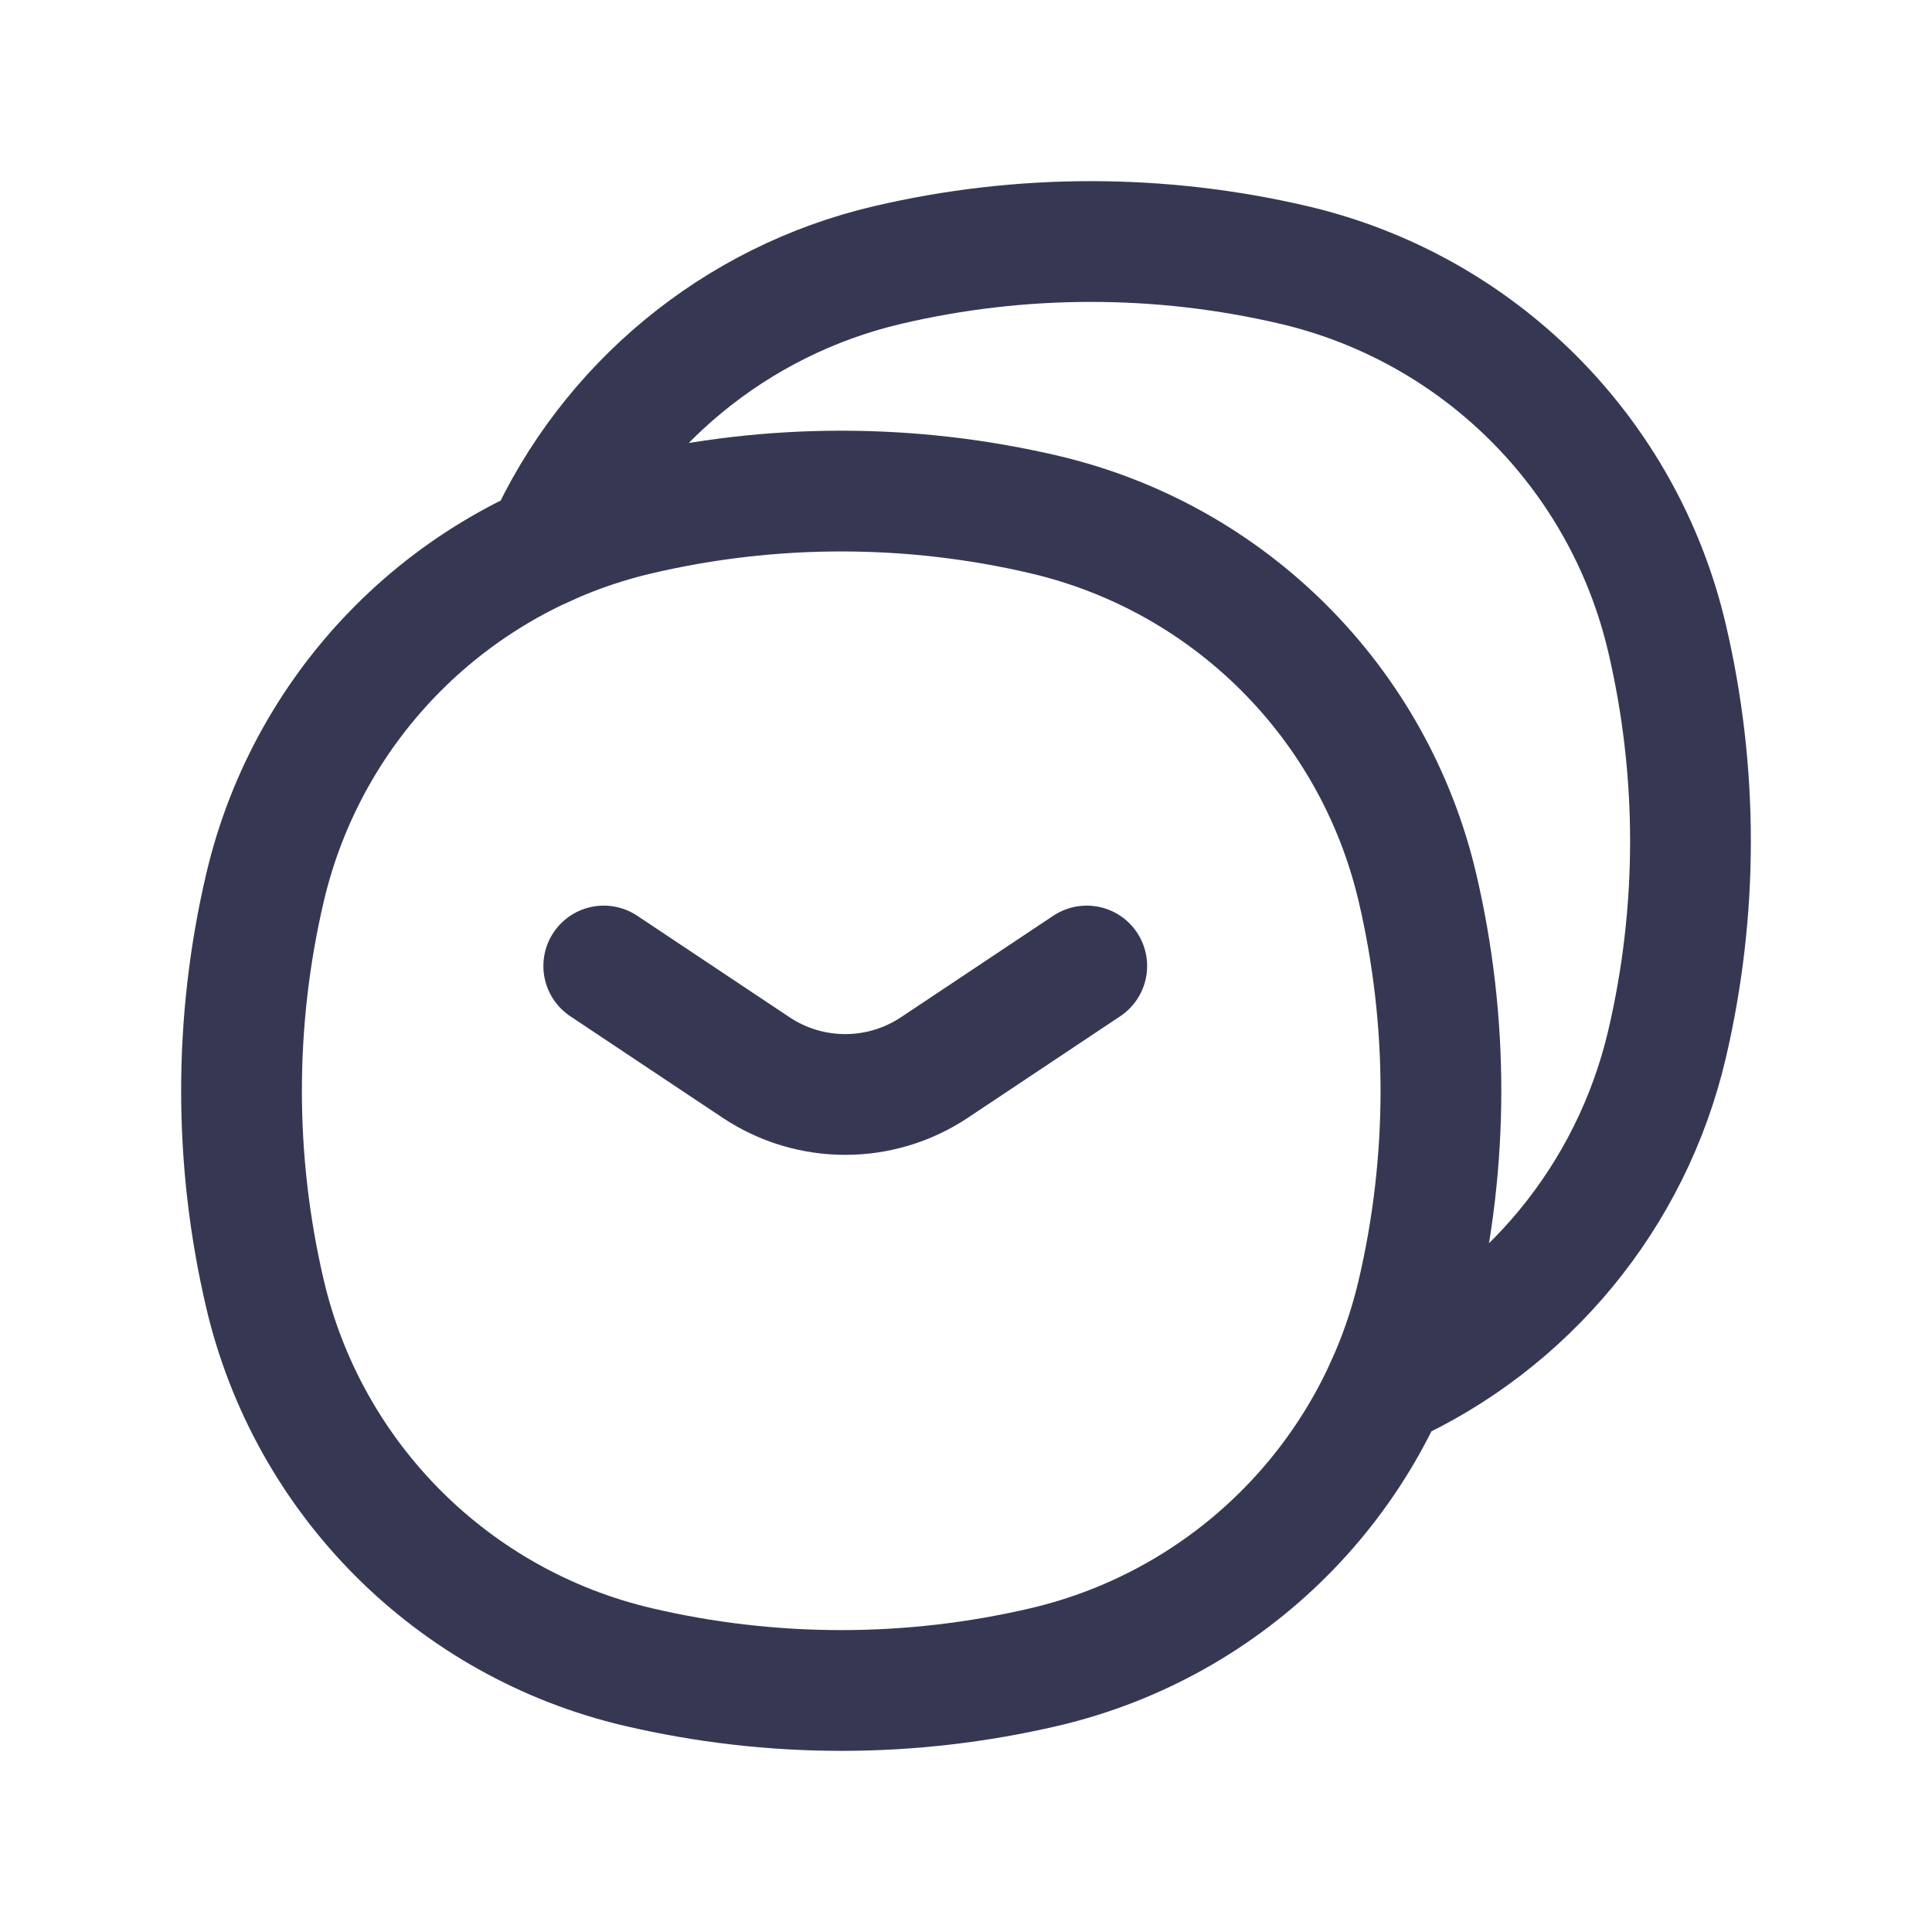
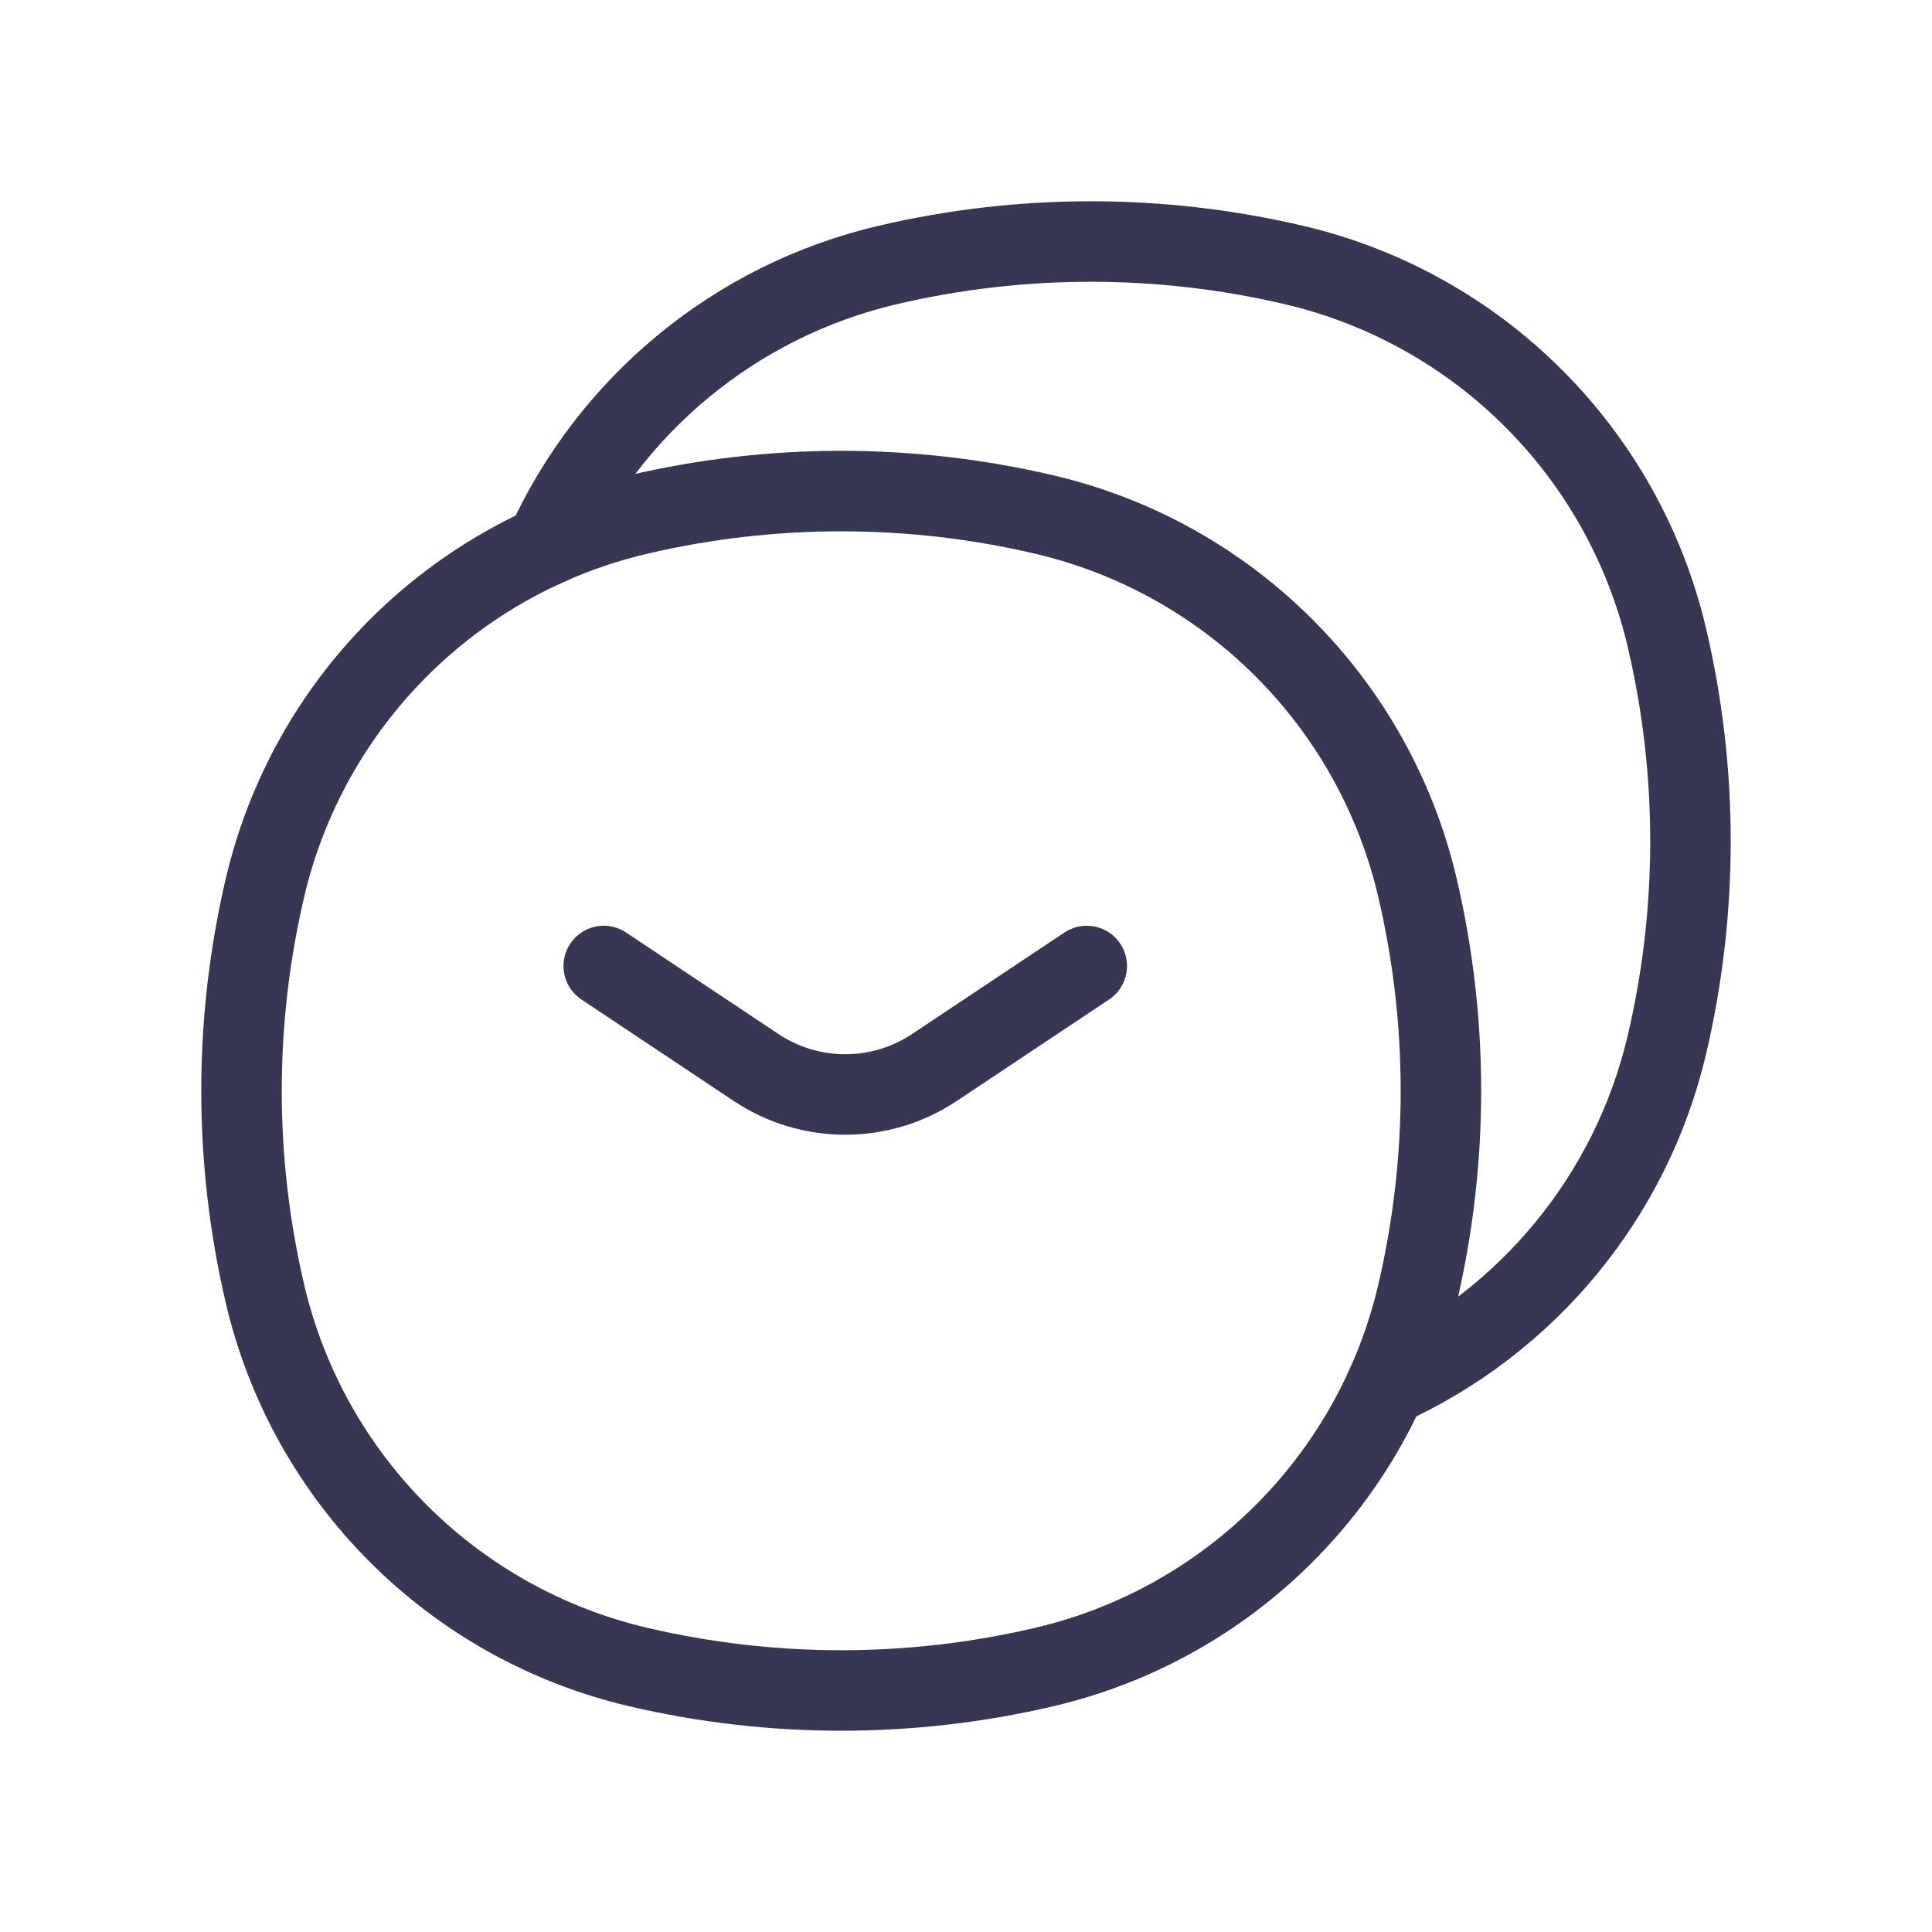
<svg xmlns="http://www.w3.org/2000/svg" width="24" height="24" viewBox="0 0 24 24" fill="none">
-   <path d="M7.926 6.392C5.627 6.931 3.831 8.727 3.292 11.026C2.903 12.686 2.903 14.414 3.292 16.074C3.831 18.373 5.627 20.169 7.926 20.708C9.586 21.097 11.314 21.097 12.974 20.708C15.273 20.169 17.069 18.373 17.608 16.074M7.926 6.392C9.586 6.003 11.314 6.003 12.974 6.392C15.273 6.931 17.069 8.727 17.608 11.026C17.997 12.686 17.997 14.414 17.608 16.074M7.926 6.392C7.528 6.485 7.145 6.616 6.781 6.781C7.568 5.043 9.124 3.738 11.026 3.292C12.686 2.903 14.414 2.903 16.074 3.292C18.373 3.831 20.169 5.627 20.708 7.926C21.097 9.586 21.097 11.314 20.708 12.974C20.262 14.876 18.957 16.432 17.219 17.219C17.384 16.855 17.515 16.472 17.608 16.074" stroke="#363853" stroke-width="1.5" />
-   <path d="M7.5 12L9.391 13.26C10.062 13.708 10.938 13.708 11.609 13.26L13.5 12" stroke="#363853" stroke-width="1.5" stroke-linecap="round" />
+   <path d="M7.926 6.392C5.627 6.931 3.831 8.727 3.292 11.026C2.903 12.686 2.903 14.414 3.292 16.074C3.831 18.373 5.627 20.169 7.926 20.708C9.586 21.097 11.314 21.097 12.974 20.708C15.273 20.169 17.069 18.373 17.608 16.074M7.926 6.392C9.586 6.003 11.314 6.003 12.974 6.392C15.273 6.931 17.069 8.727 17.608 11.026C17.997 12.686 17.997 14.414 17.608 16.074M7.926 6.392C7.528 6.485 7.145 6.616 6.781 6.781C7.568 5.043 9.124 3.738 11.026 3.292C12.686 2.903 14.414 2.903 16.074 3.292C18.373 3.831 20.169 5.627 20.708 7.926C21.097 9.586 21.097 11.314 20.708 12.974C20.262 14.876 18.957 16.432 17.219 17.219C17.384 16.855 17.515 16.472 17.608 16.074" stroke="#363853" strokeWidth="1.5" />
+   <path d="M7.5 12L9.391 13.26C10.062 13.708 10.938 13.708 11.609 13.26L13.5 12" stroke="#363853" strokeWidth="1.5" stroke-linecap="round" />
</svg>
